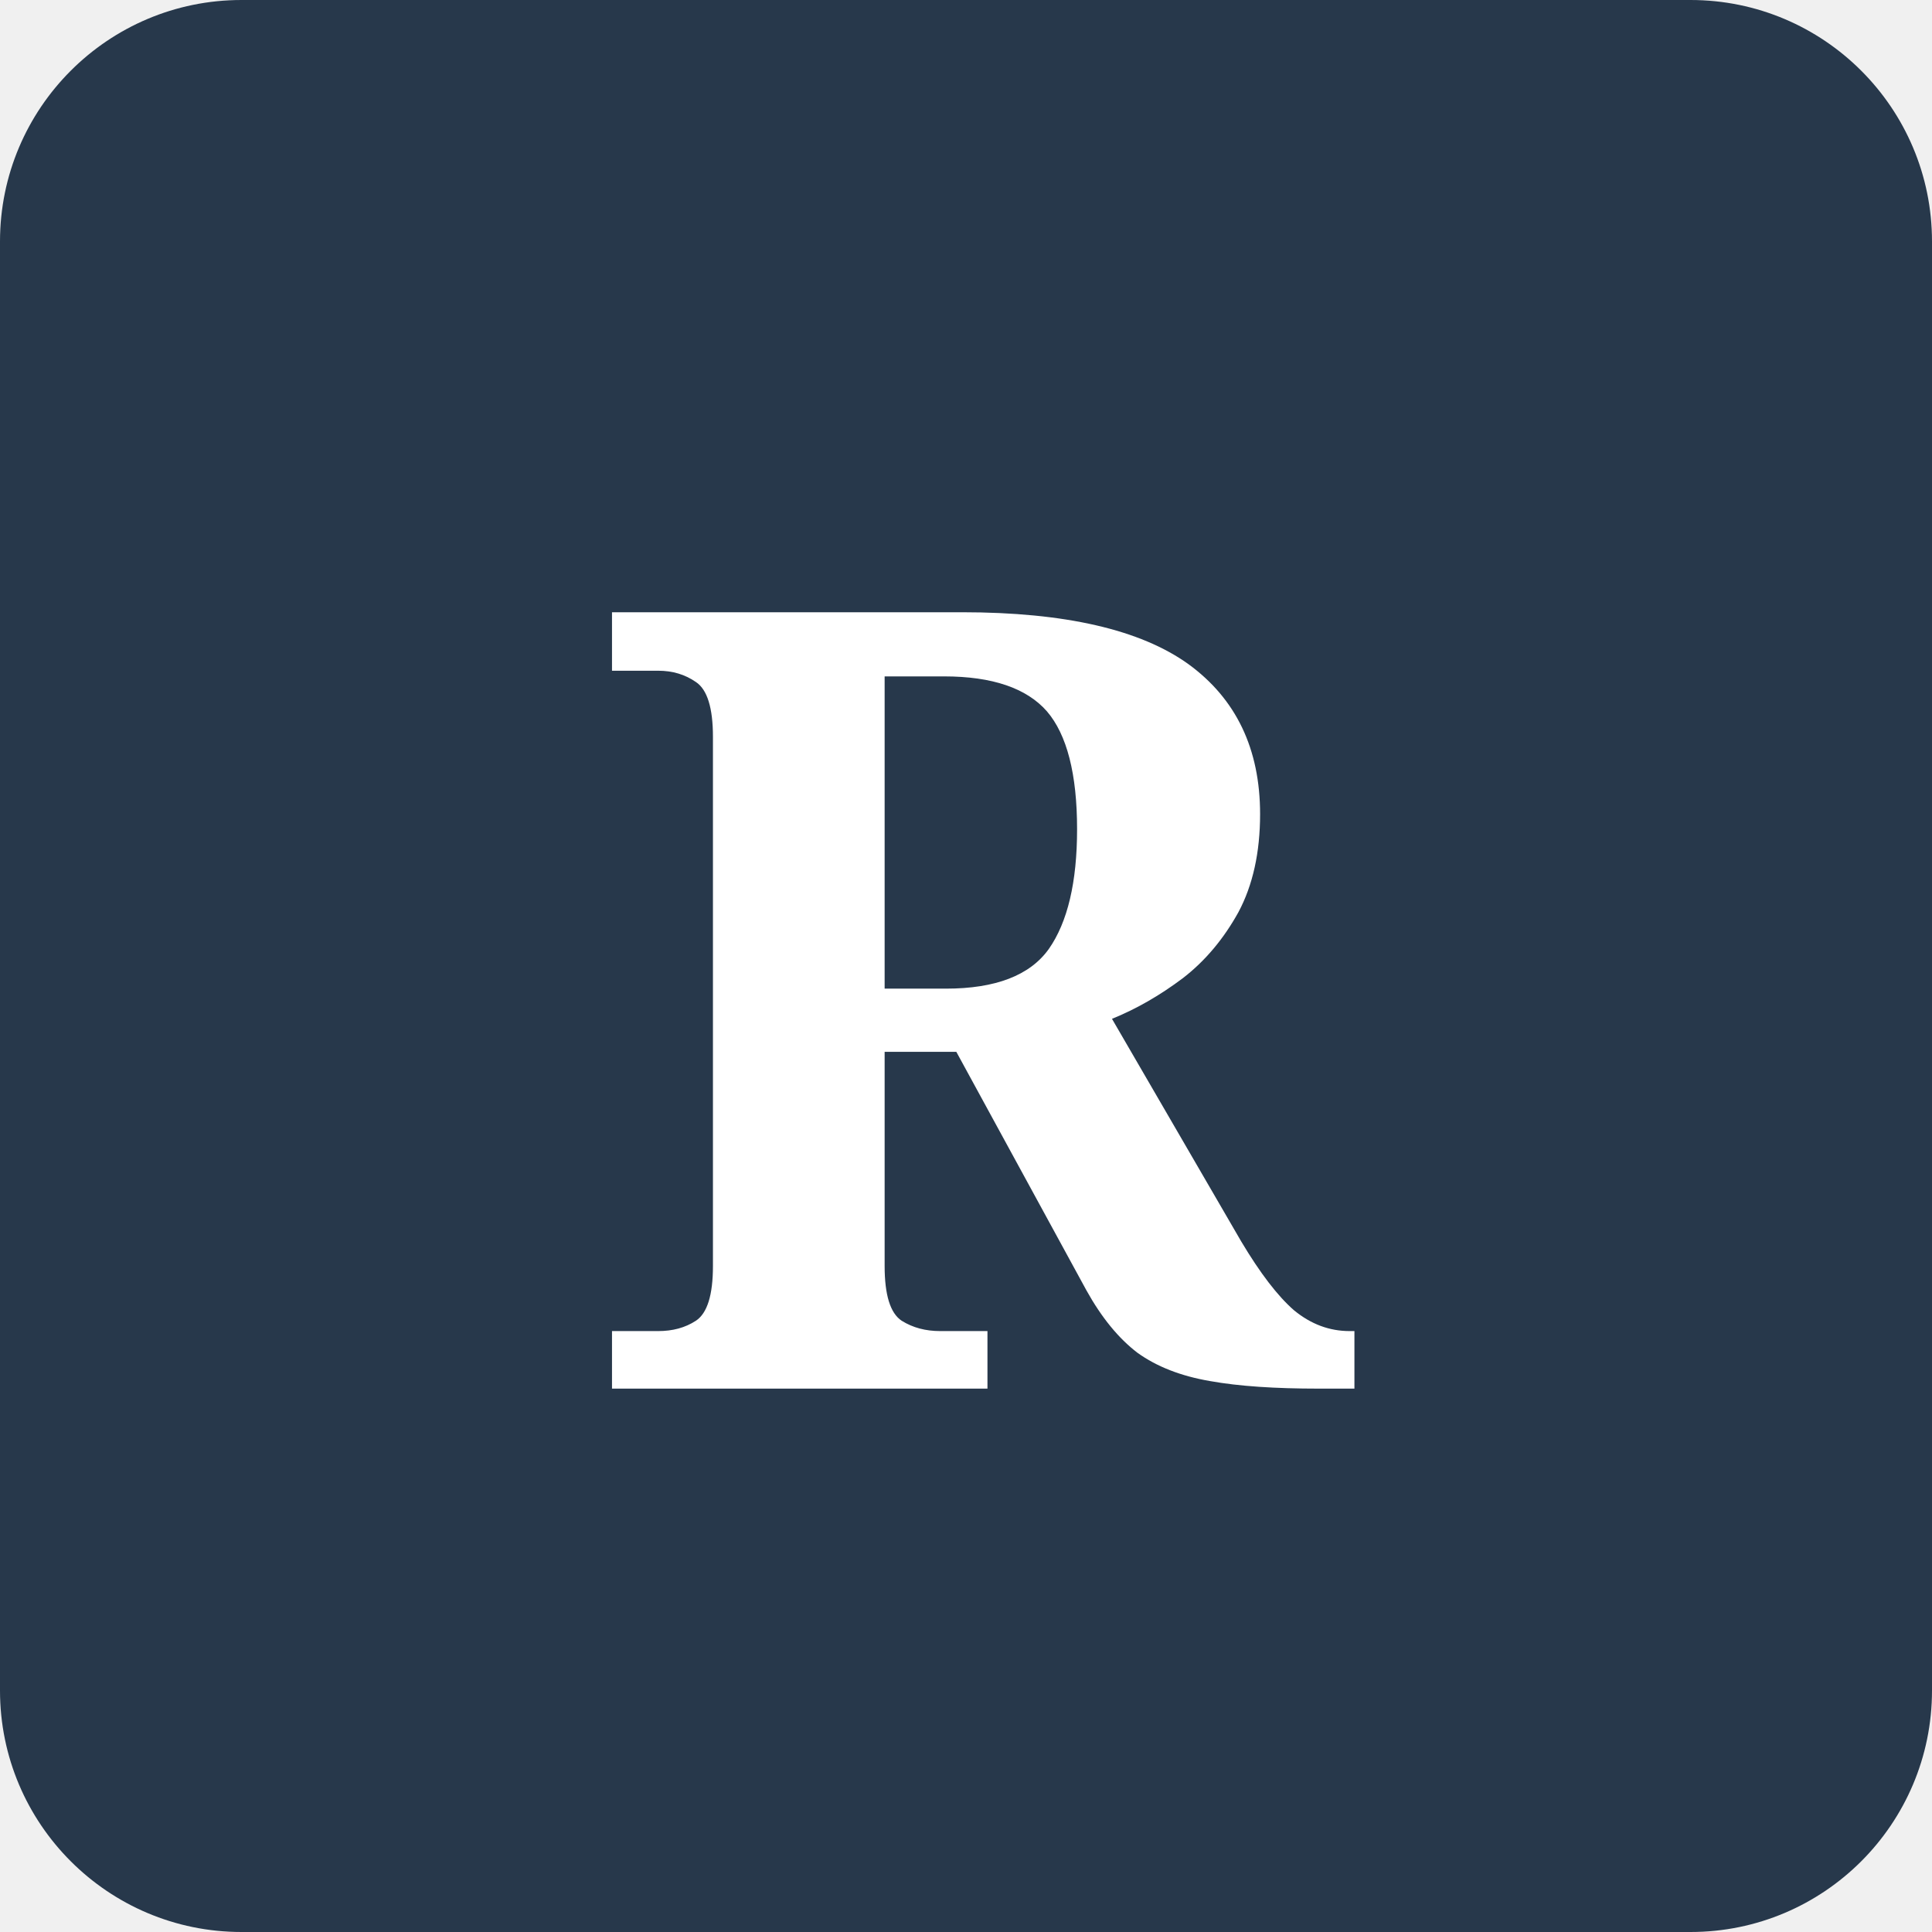
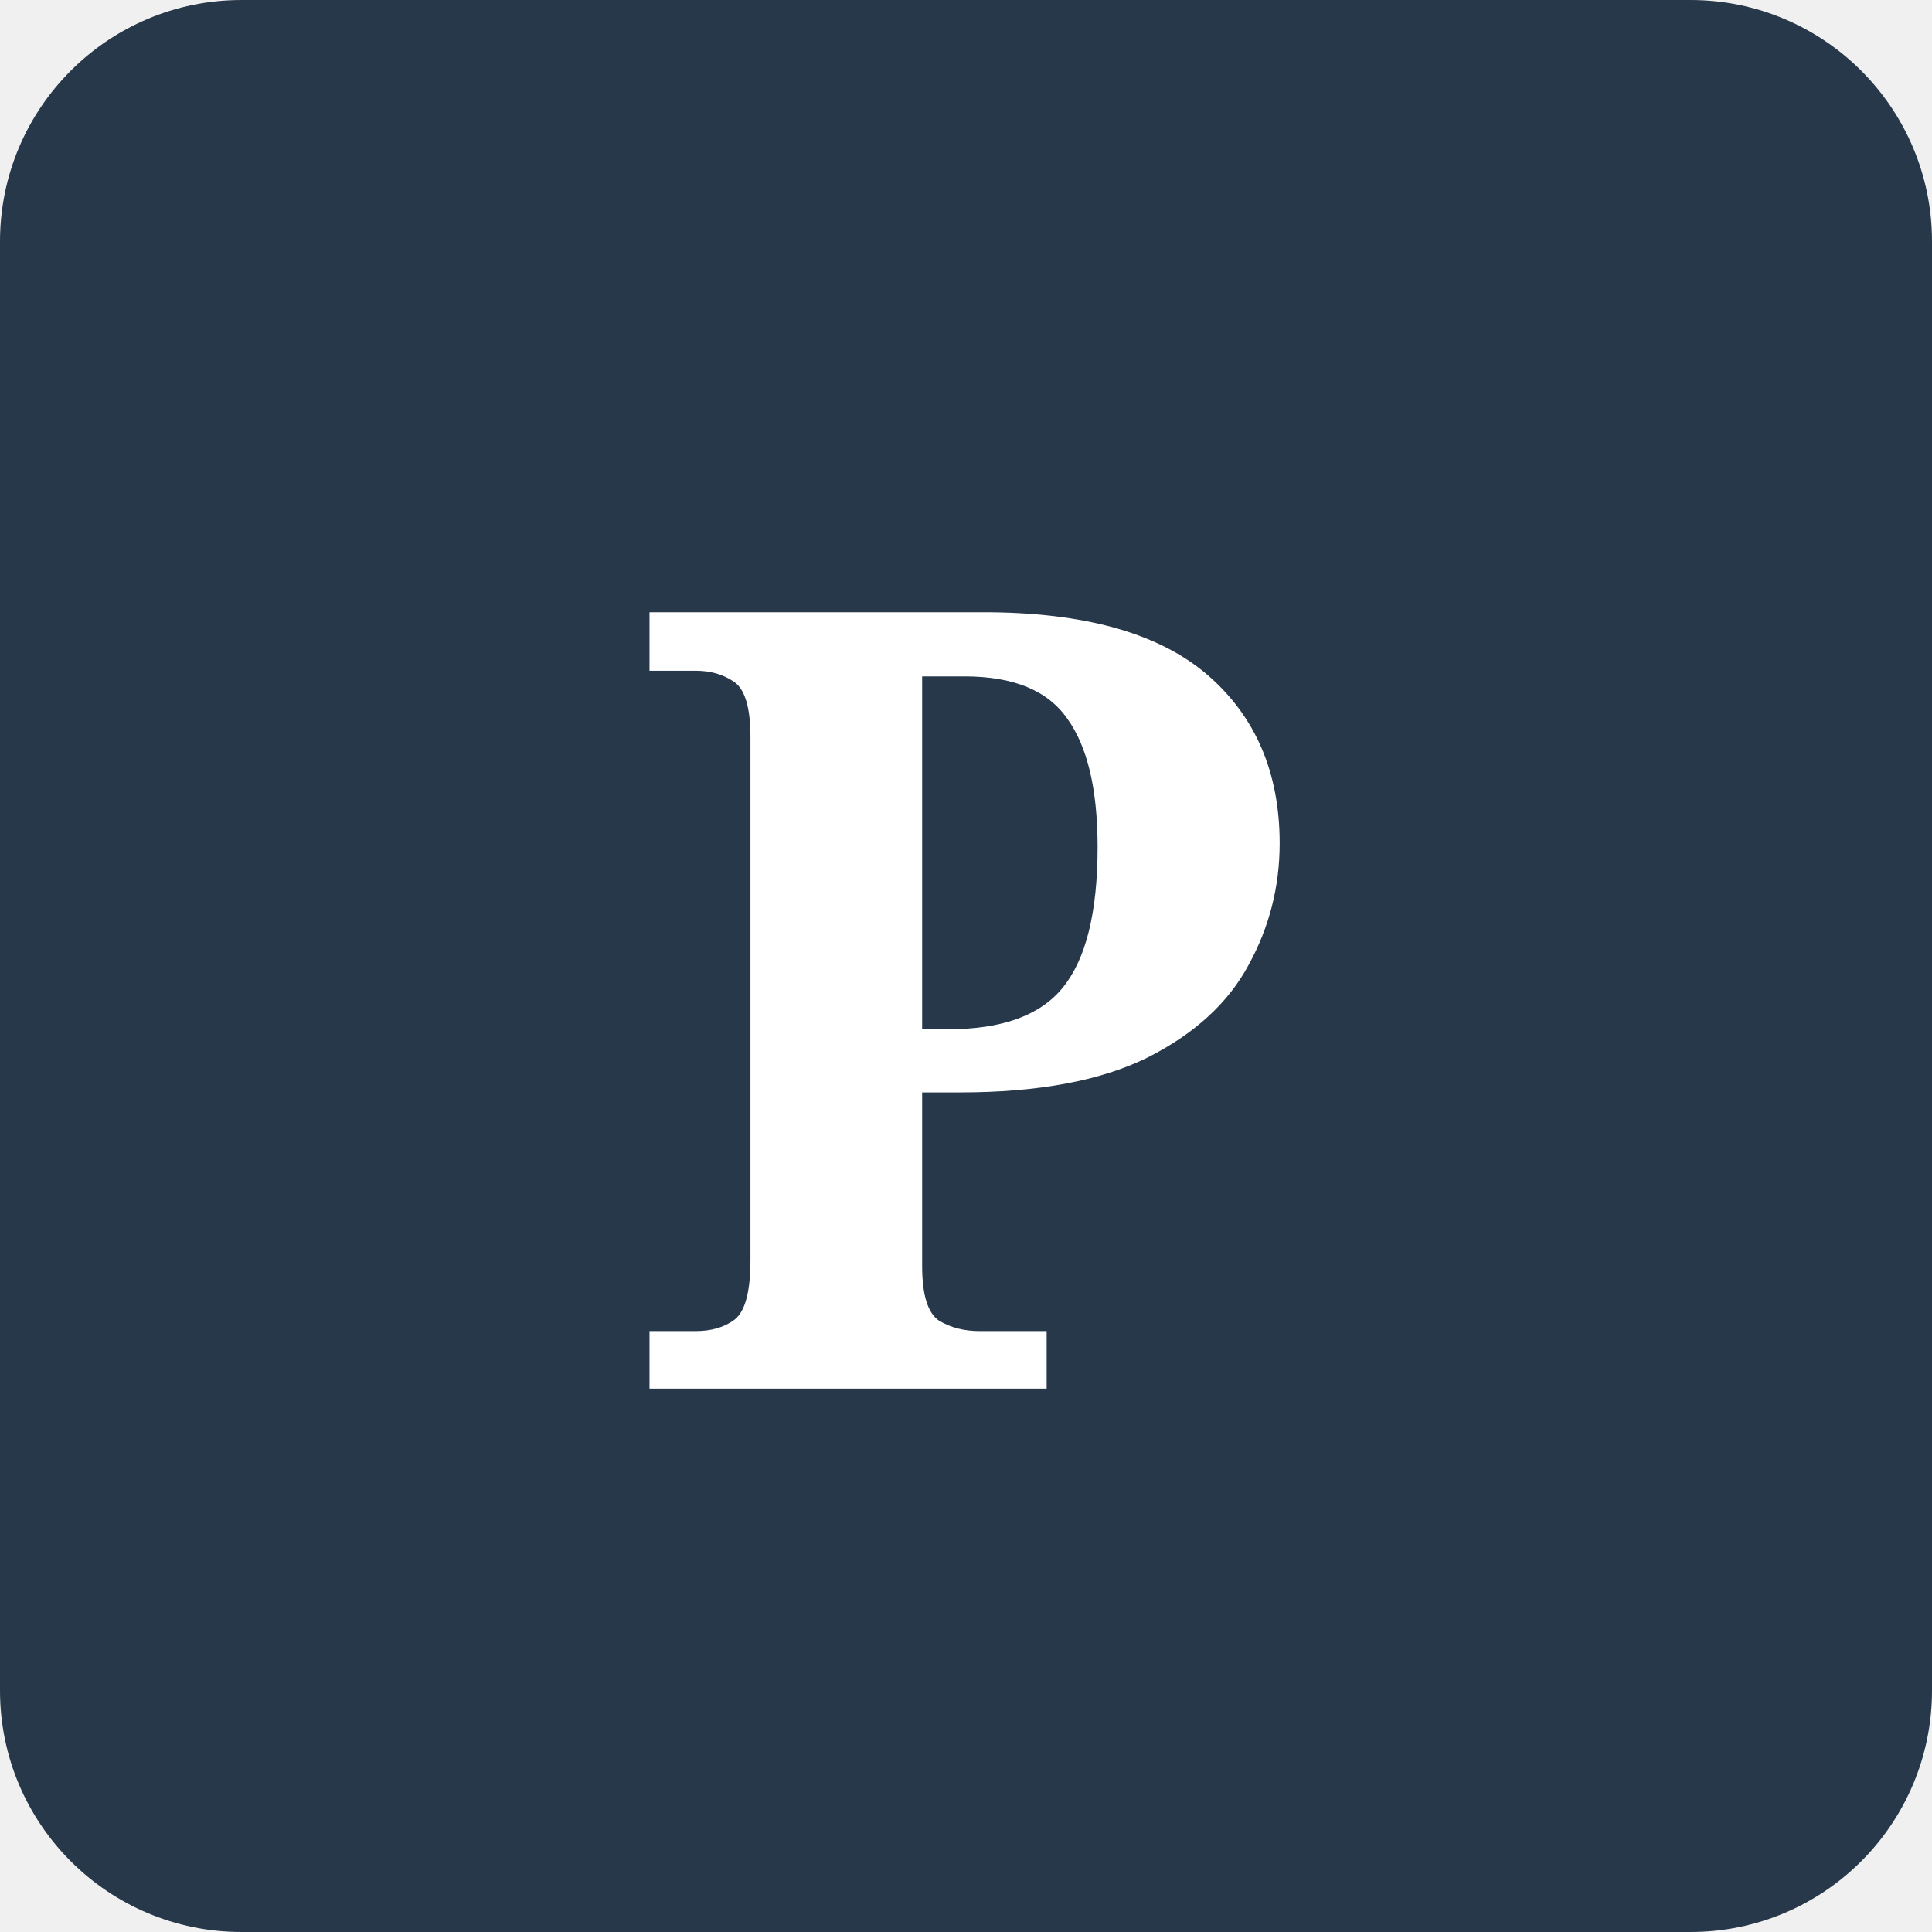
<svg xmlns="http://www.w3.org/2000/svg" viewBox="0 0 32 32">
  <rect width="32" height="32" rx="4" fill="#27384b" />
-   <text x="16" y="23" font-family="Georgia,serif" font-size="18" font-weight="700" fill="#fff" text-anchor="middle">R</text>
+   <text x="16" y="23" font-family="Georgia,serif" font-size="18" font-weight="700" fill="#fff" text-anchor="middle">P</text>
</svg>
